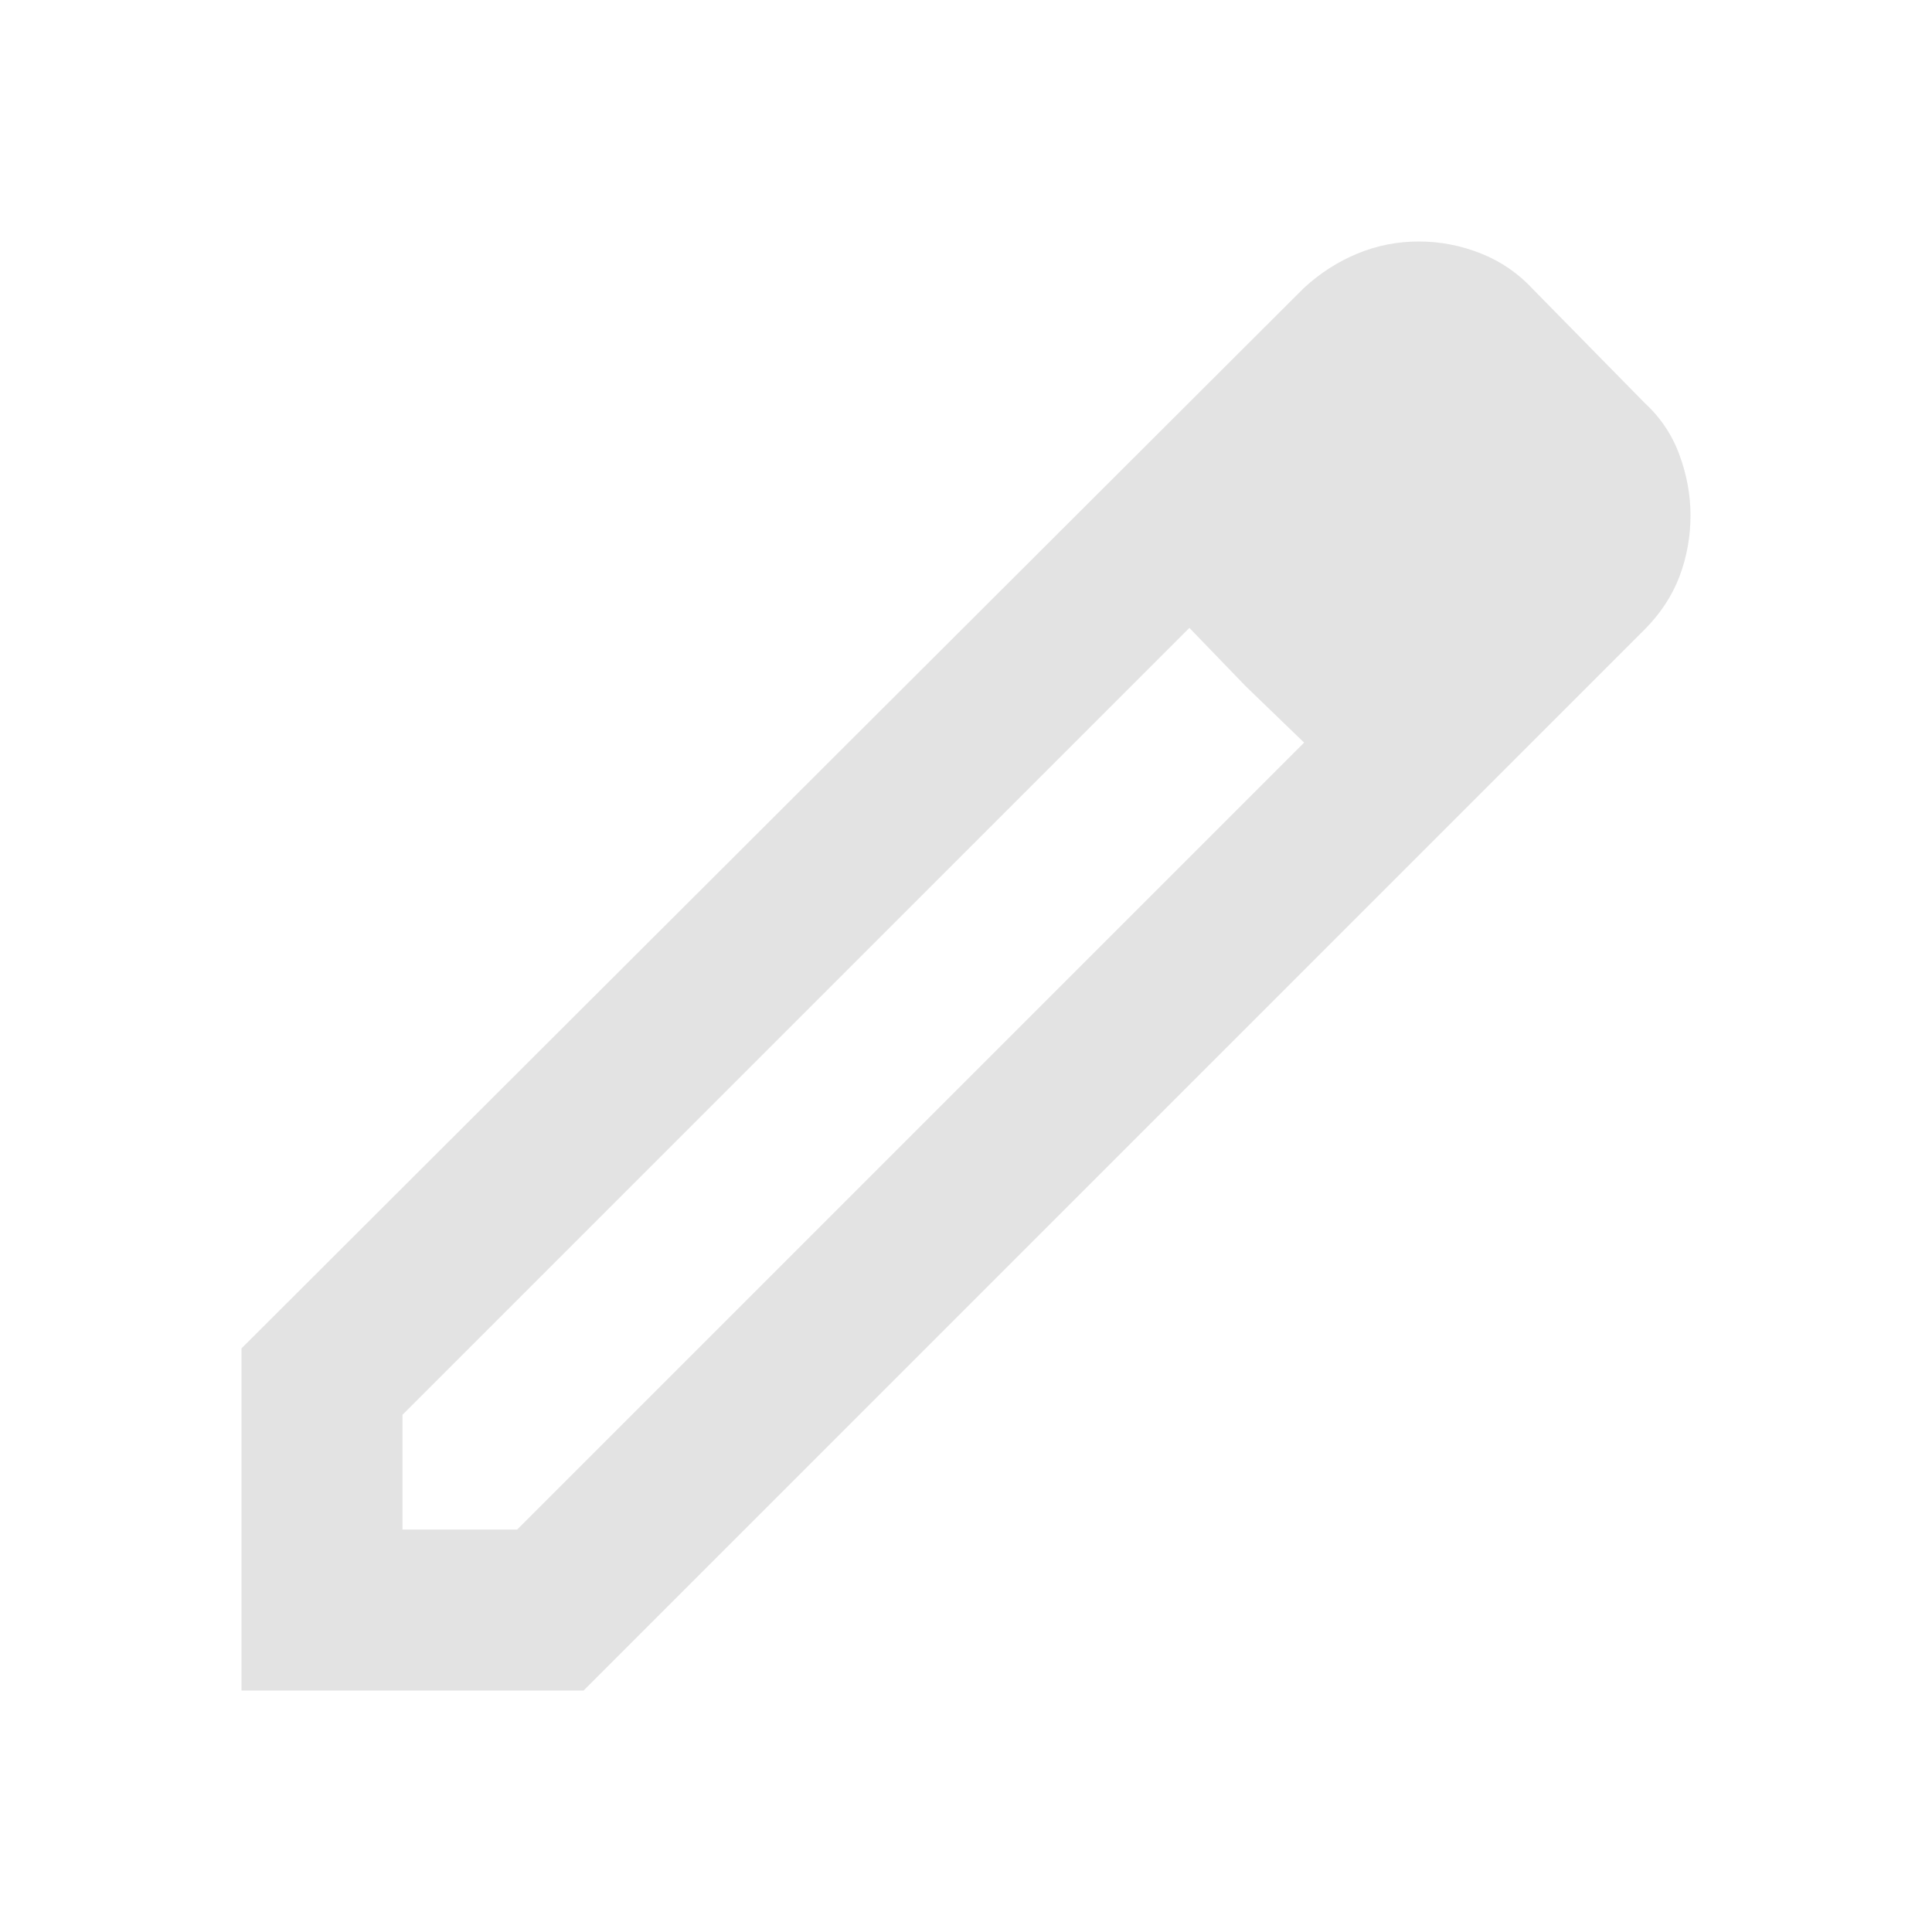
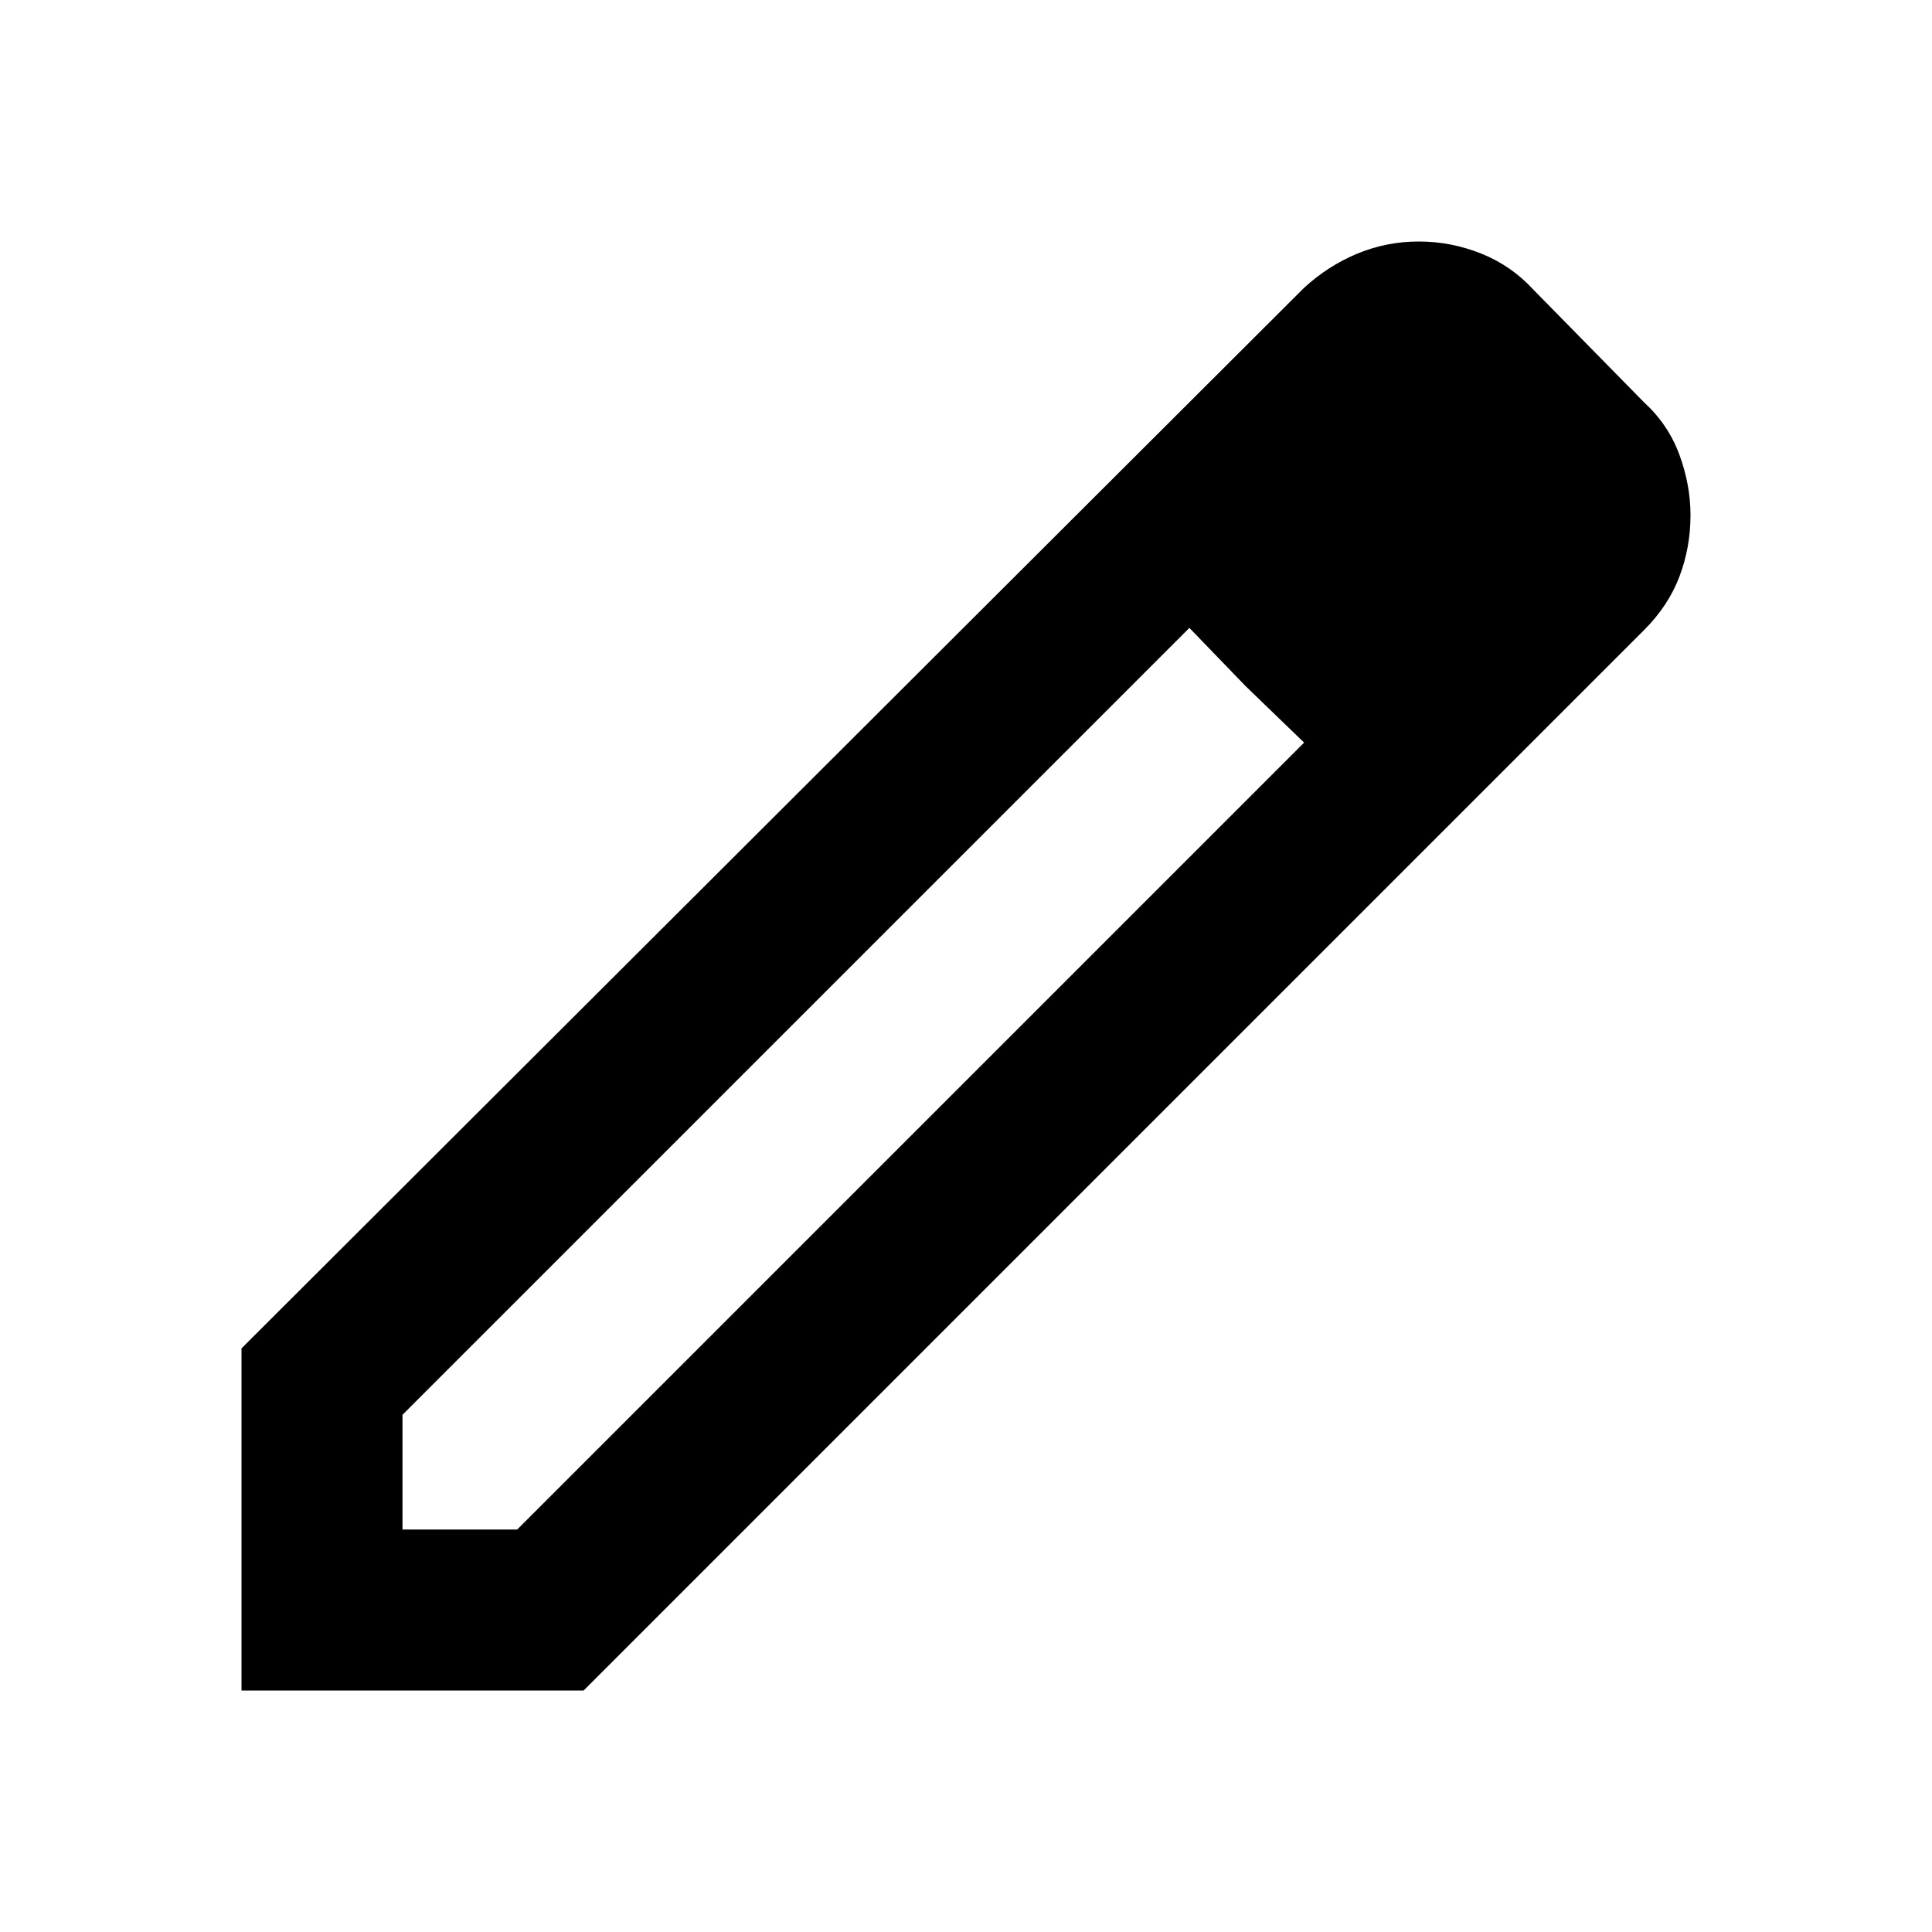
- <svg xmlns="http://www.w3.org/2000/svg" height="24px" viewBox="0 -960 960 960" width="24px" fill="#e3e3e3">
+ <svg xmlns="http://www.w3.org/2000/svg" height="24px" viewBox="0 -960 960 960" width="24px" fill="currentColor">
  <path d="M200-200h57l391-391-57-57-391 391v57Zm-80 80v-170l528-527q12-11 26.5-17t30.5-6q16 0 31 6t26 18l55 56q12 11 17.5 26t5.5 30q0 16-5.5 30.5T817-647L290-120H120Zm640-584-56-56 56 56Zm-141 85-28-29 57 57-29-28Z" />
</svg>
